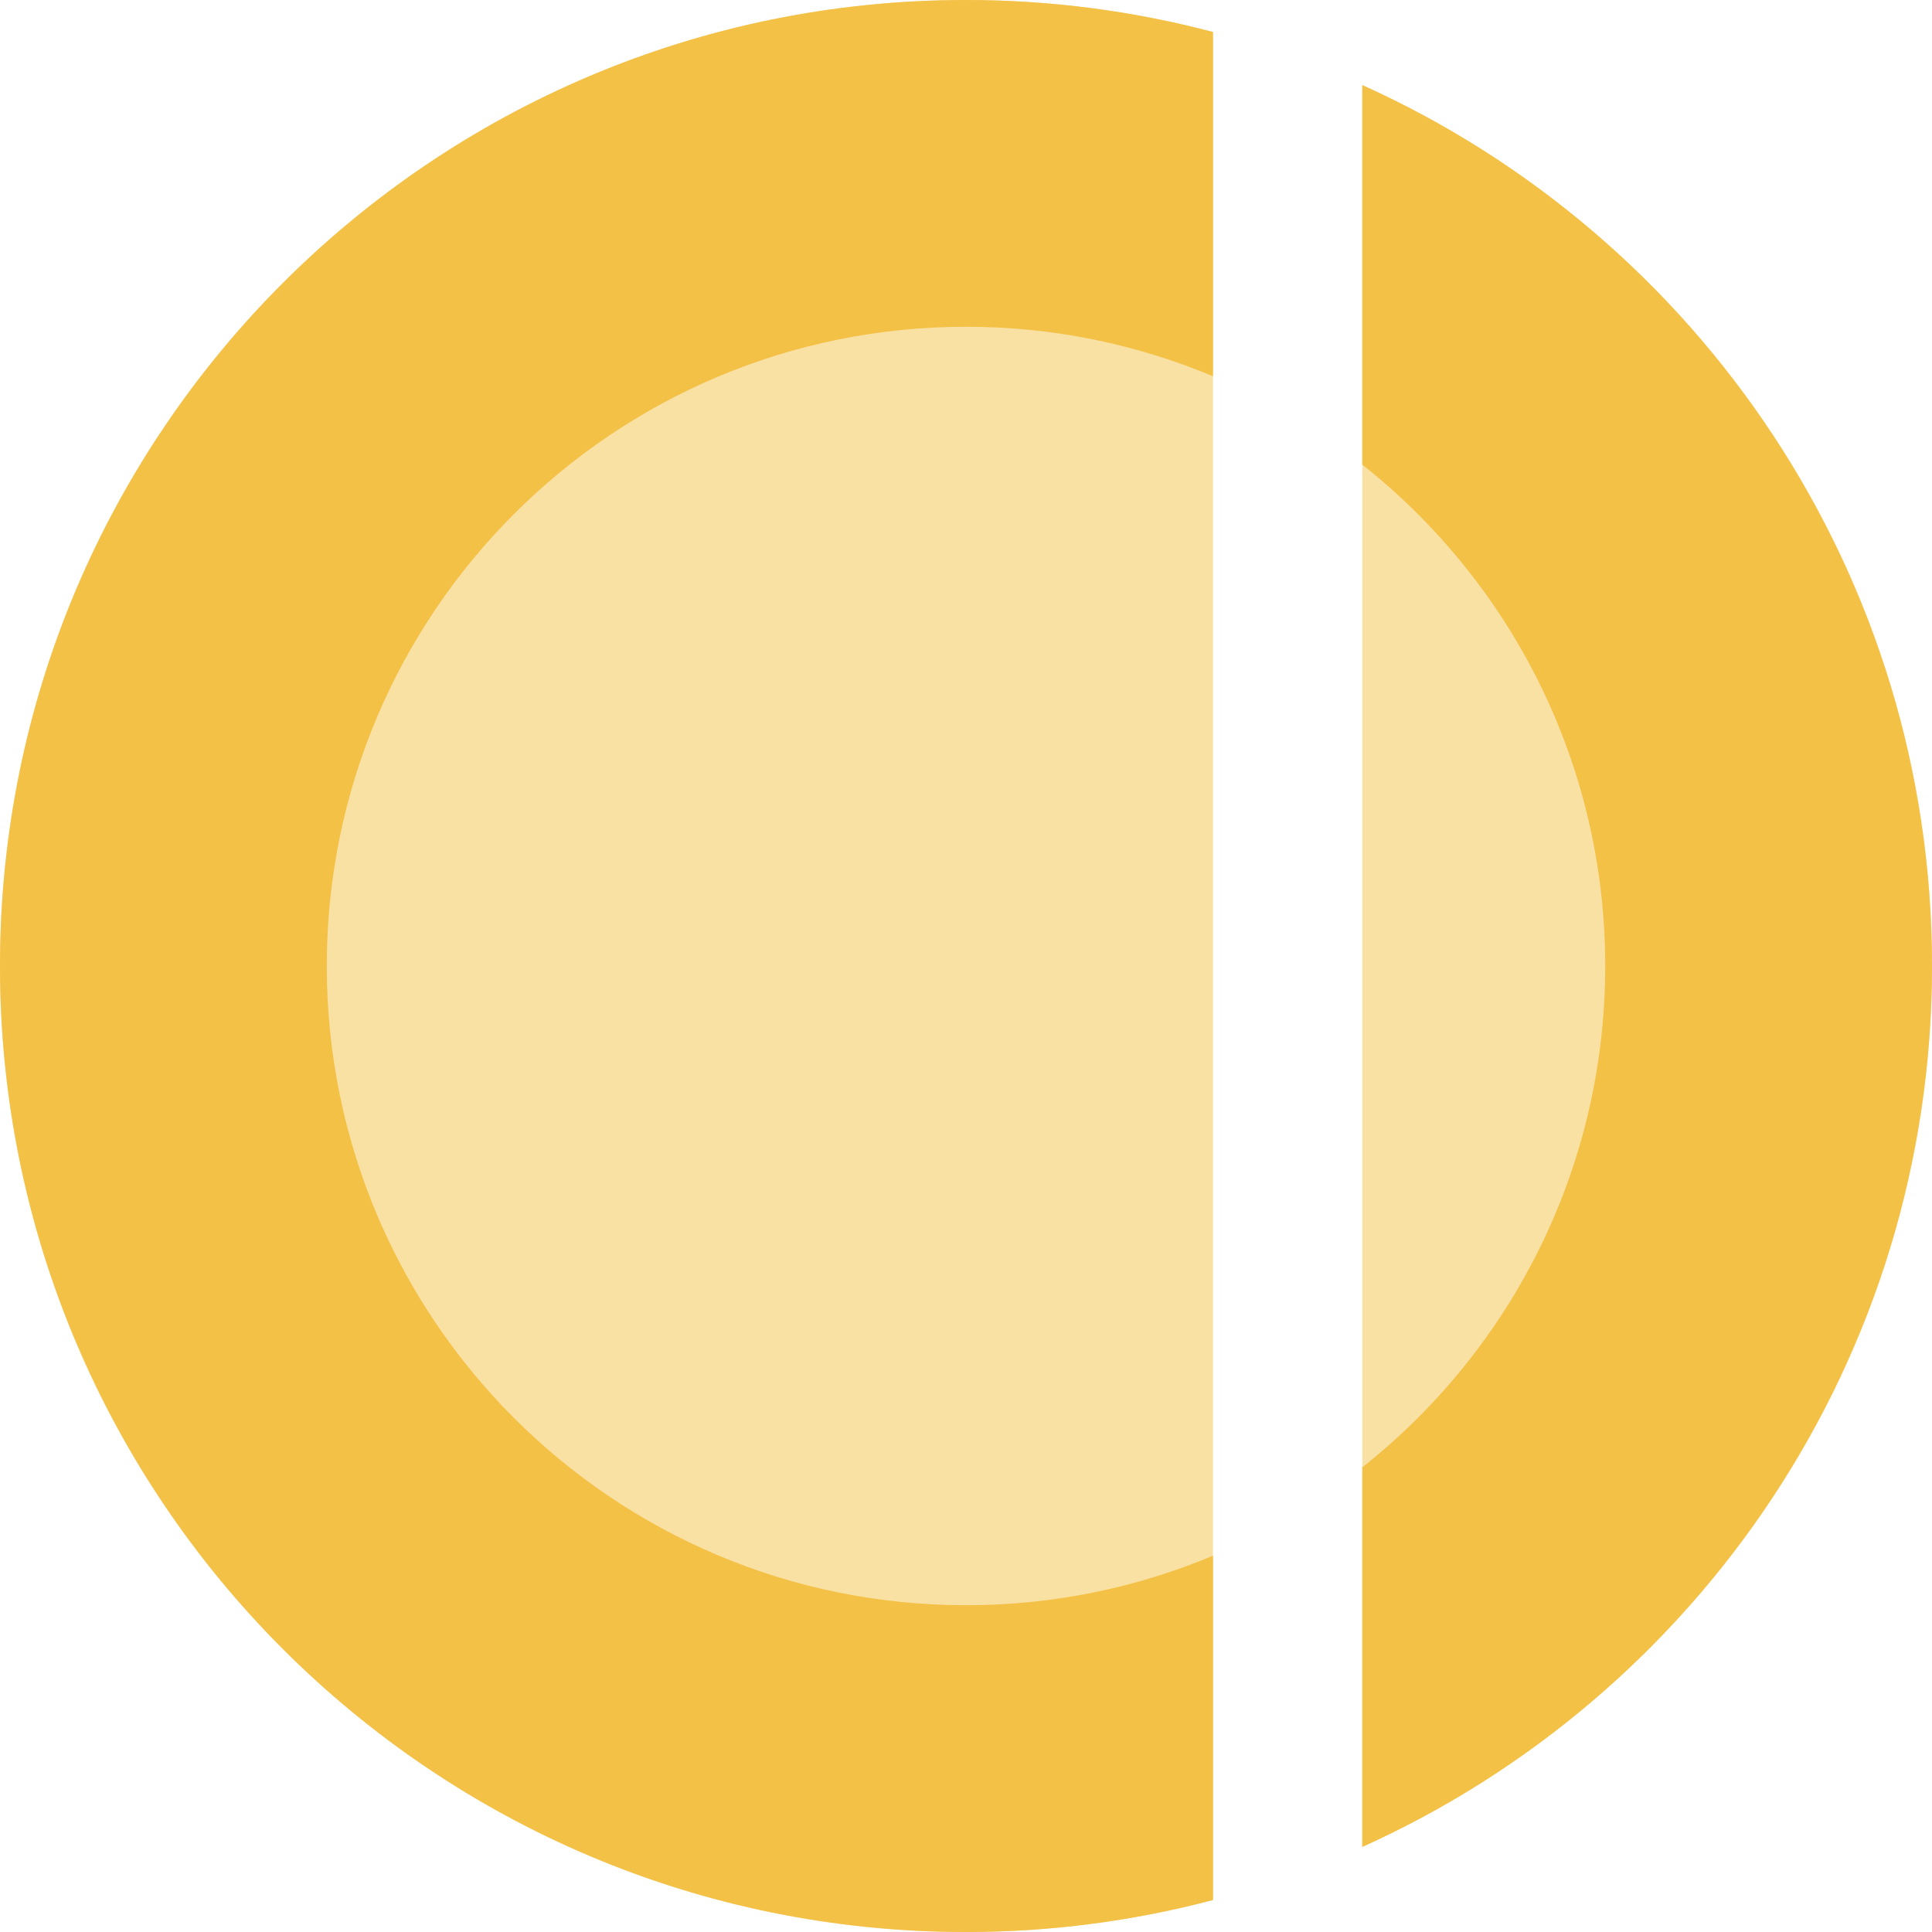
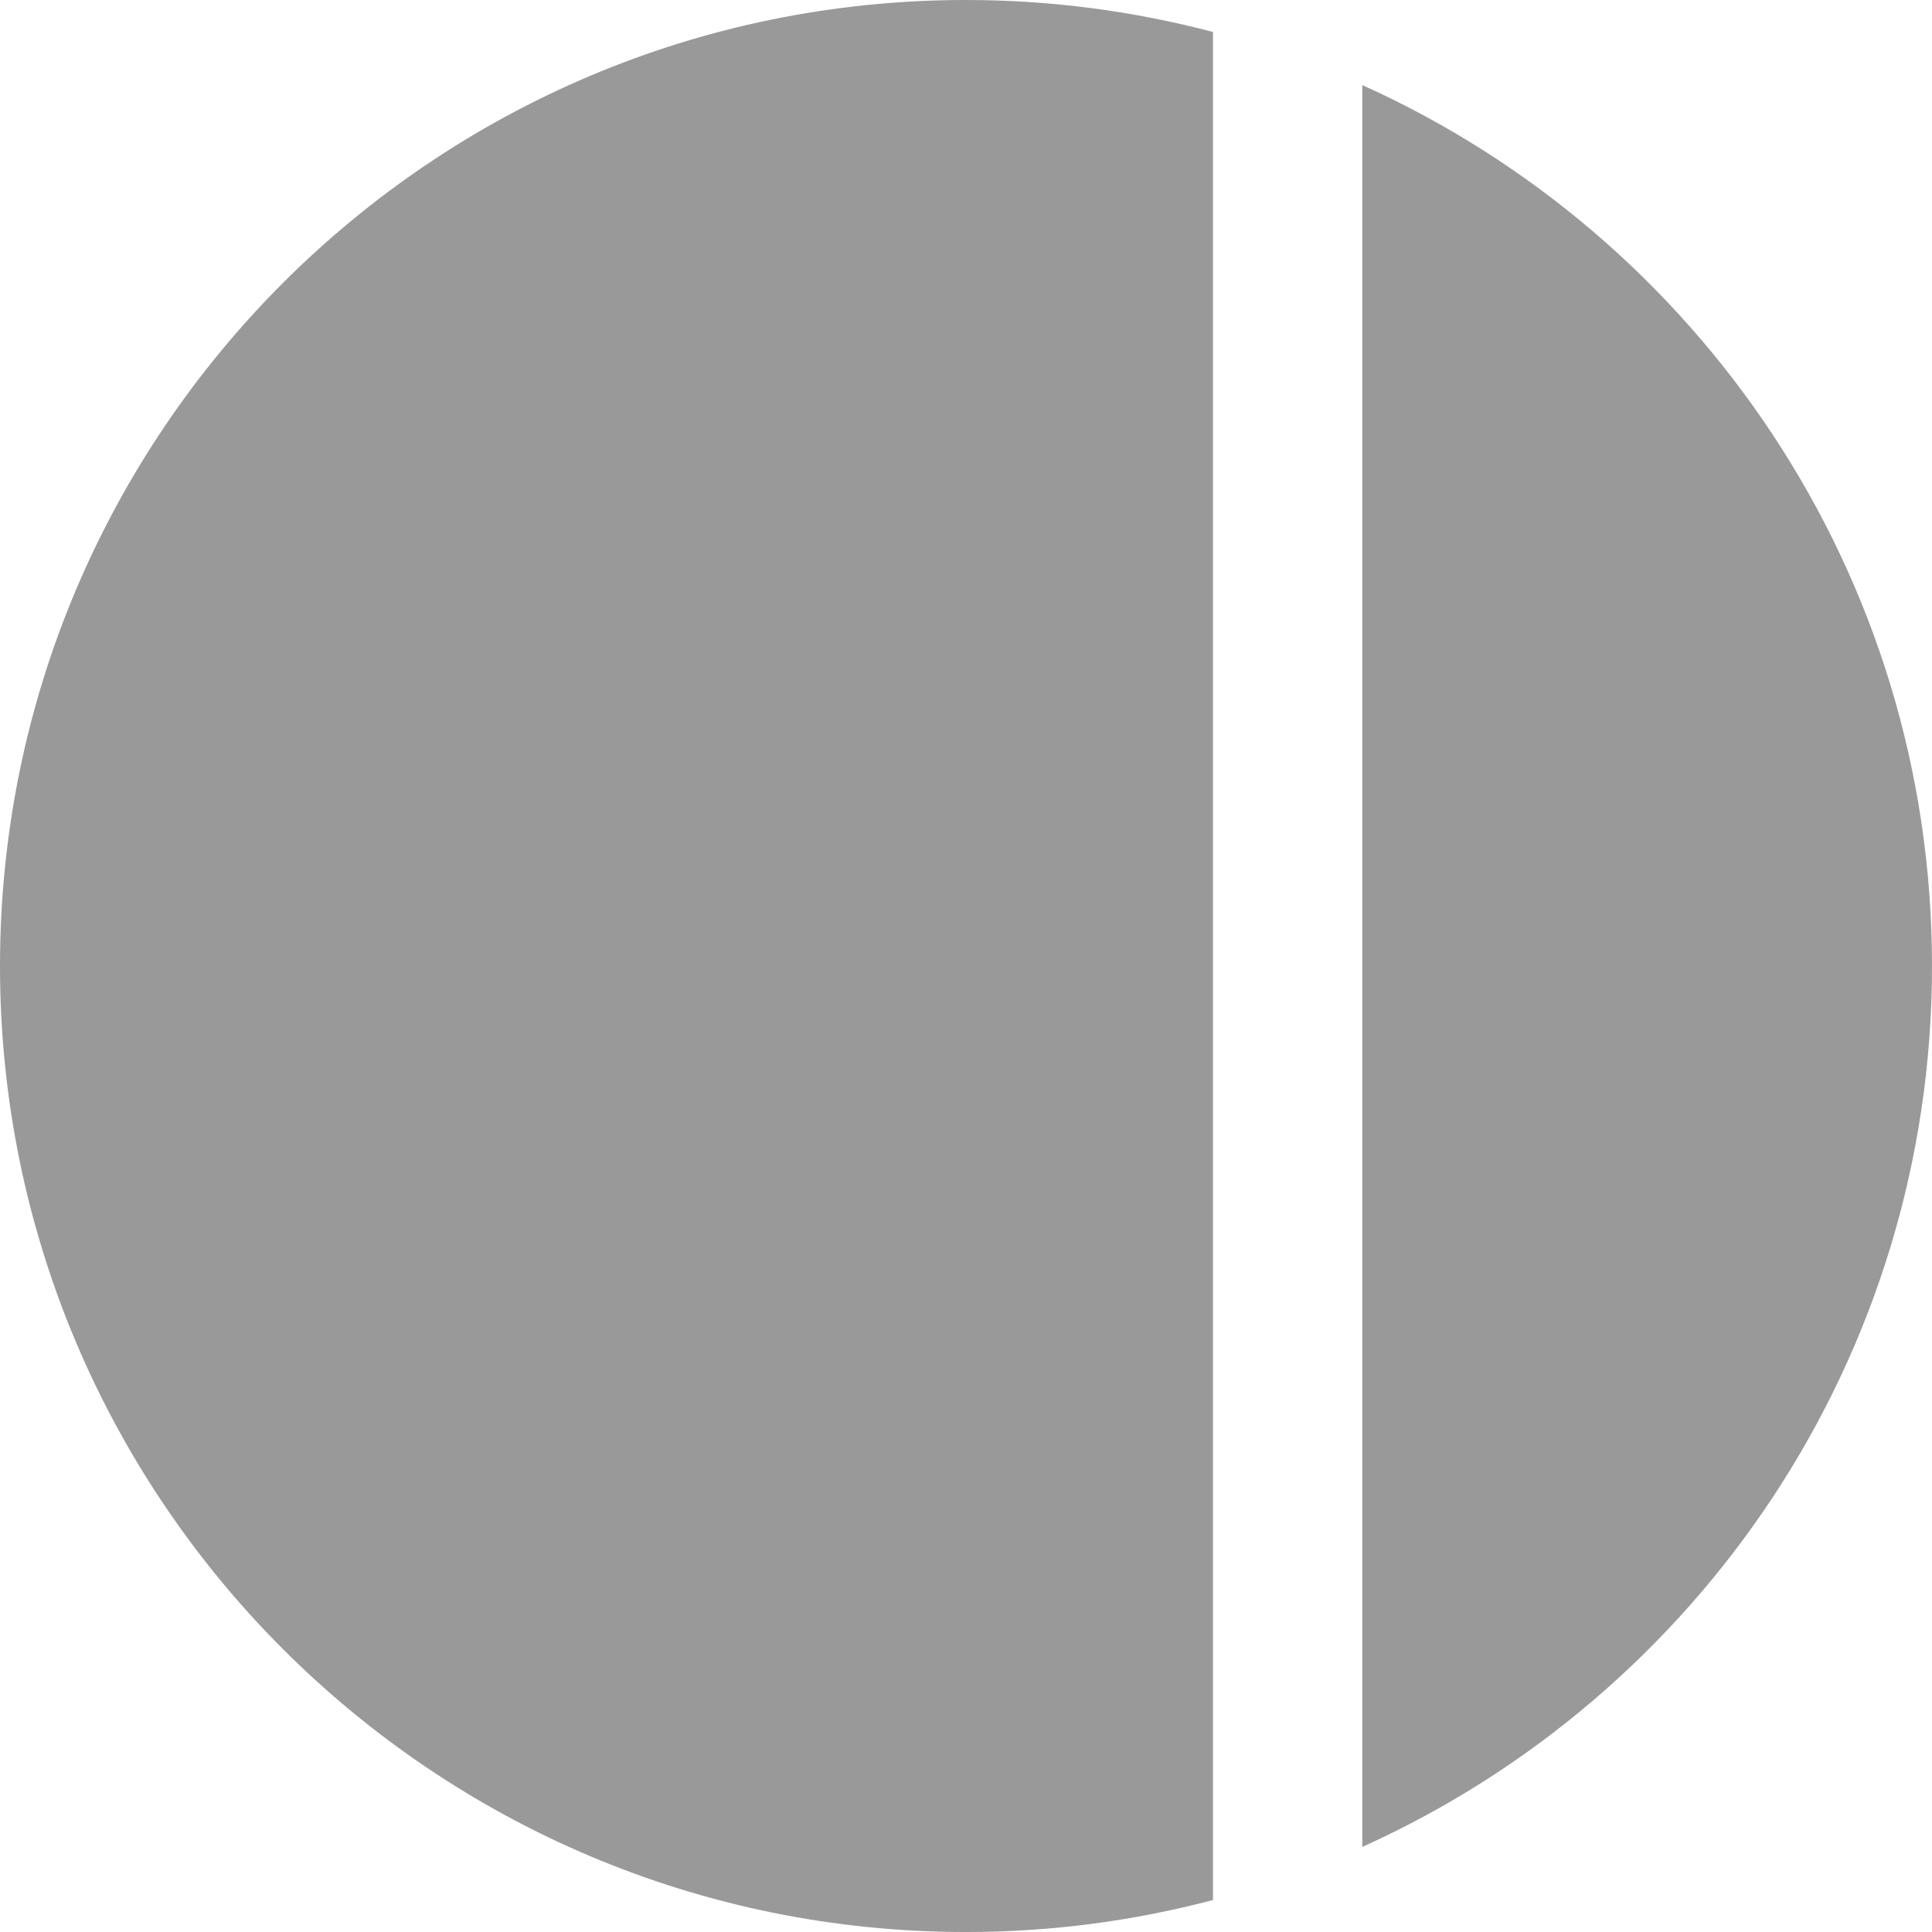
<svg xmlns="http://www.w3.org/2000/svg" version="1.1" id="Layer_1" x="0px" y="0px" viewBox="0 0 126.789 126.789" style="enable-background:new 0 0 126.789 126.789;" xml:space="preserve">
  <g>
-     <path style="opacity:0.5;fill:#F4C147;" d="M79.603,2.099C74.428,0.735,68.998,0,63.395,0C28.383,0,0,28.383,0,63.395   s28.383,63.395,63.395,63.395c5.603,0,11.034-0.735,16.208-2.099V2.099z" />
-     <path style="opacity:0.5;fill:#F4C147;" d="M89.401,5.583v115.622c22.038-9.93,37.388-32.071,37.388-57.811   S111.439,15.513,89.401,5.583z" />
-   </g>
-   <g>
-     <path style="fill:#F4C147;" d="M79.603,102.095c-4.987,2.091-10.462,3.249-16.208,3.249c-23.168,0-41.95-18.782-41.95-41.95   c0-23.168,18.782-41.95,41.95-41.95c5.746,0,11.221,1.158,16.208,3.249V2.099C74.428,0.735,68.998,0,63.395,0   C28.383,0,0,28.383,0,63.395s28.383,63.395,63.395,63.395c5.603,0,11.034-0.735,16.208-2.099V102.095z" />
-     <path style="fill:#F4C147;" d="M89.401,5.583v24.908c9.708,7.683,15.943,19.561,15.943,32.903s-6.236,25.22-15.943,32.903v24.908   c22.038-9.93,37.388-32.071,37.388-57.811S111.439,15.513,89.401,5.583z" />
+     <path style="opacity:0.5;fill:#333333;" d="M79.603,2.099C74.428,0.735,68.998,0,63.395,0C28.383,0,0,28.383,0,63.395   s28.383,63.395,63.395,63.395c5.603,0,11.034-0.735,16.208-2.099V2.099z" />
+     <path style="opacity:0.5;fill:#333333;" d="M89.401,5.583v115.622c22.038-9.93,37.388-32.071,37.388-57.811   S111.439,15.513,89.401,5.583z" />
  </g>
</svg>
